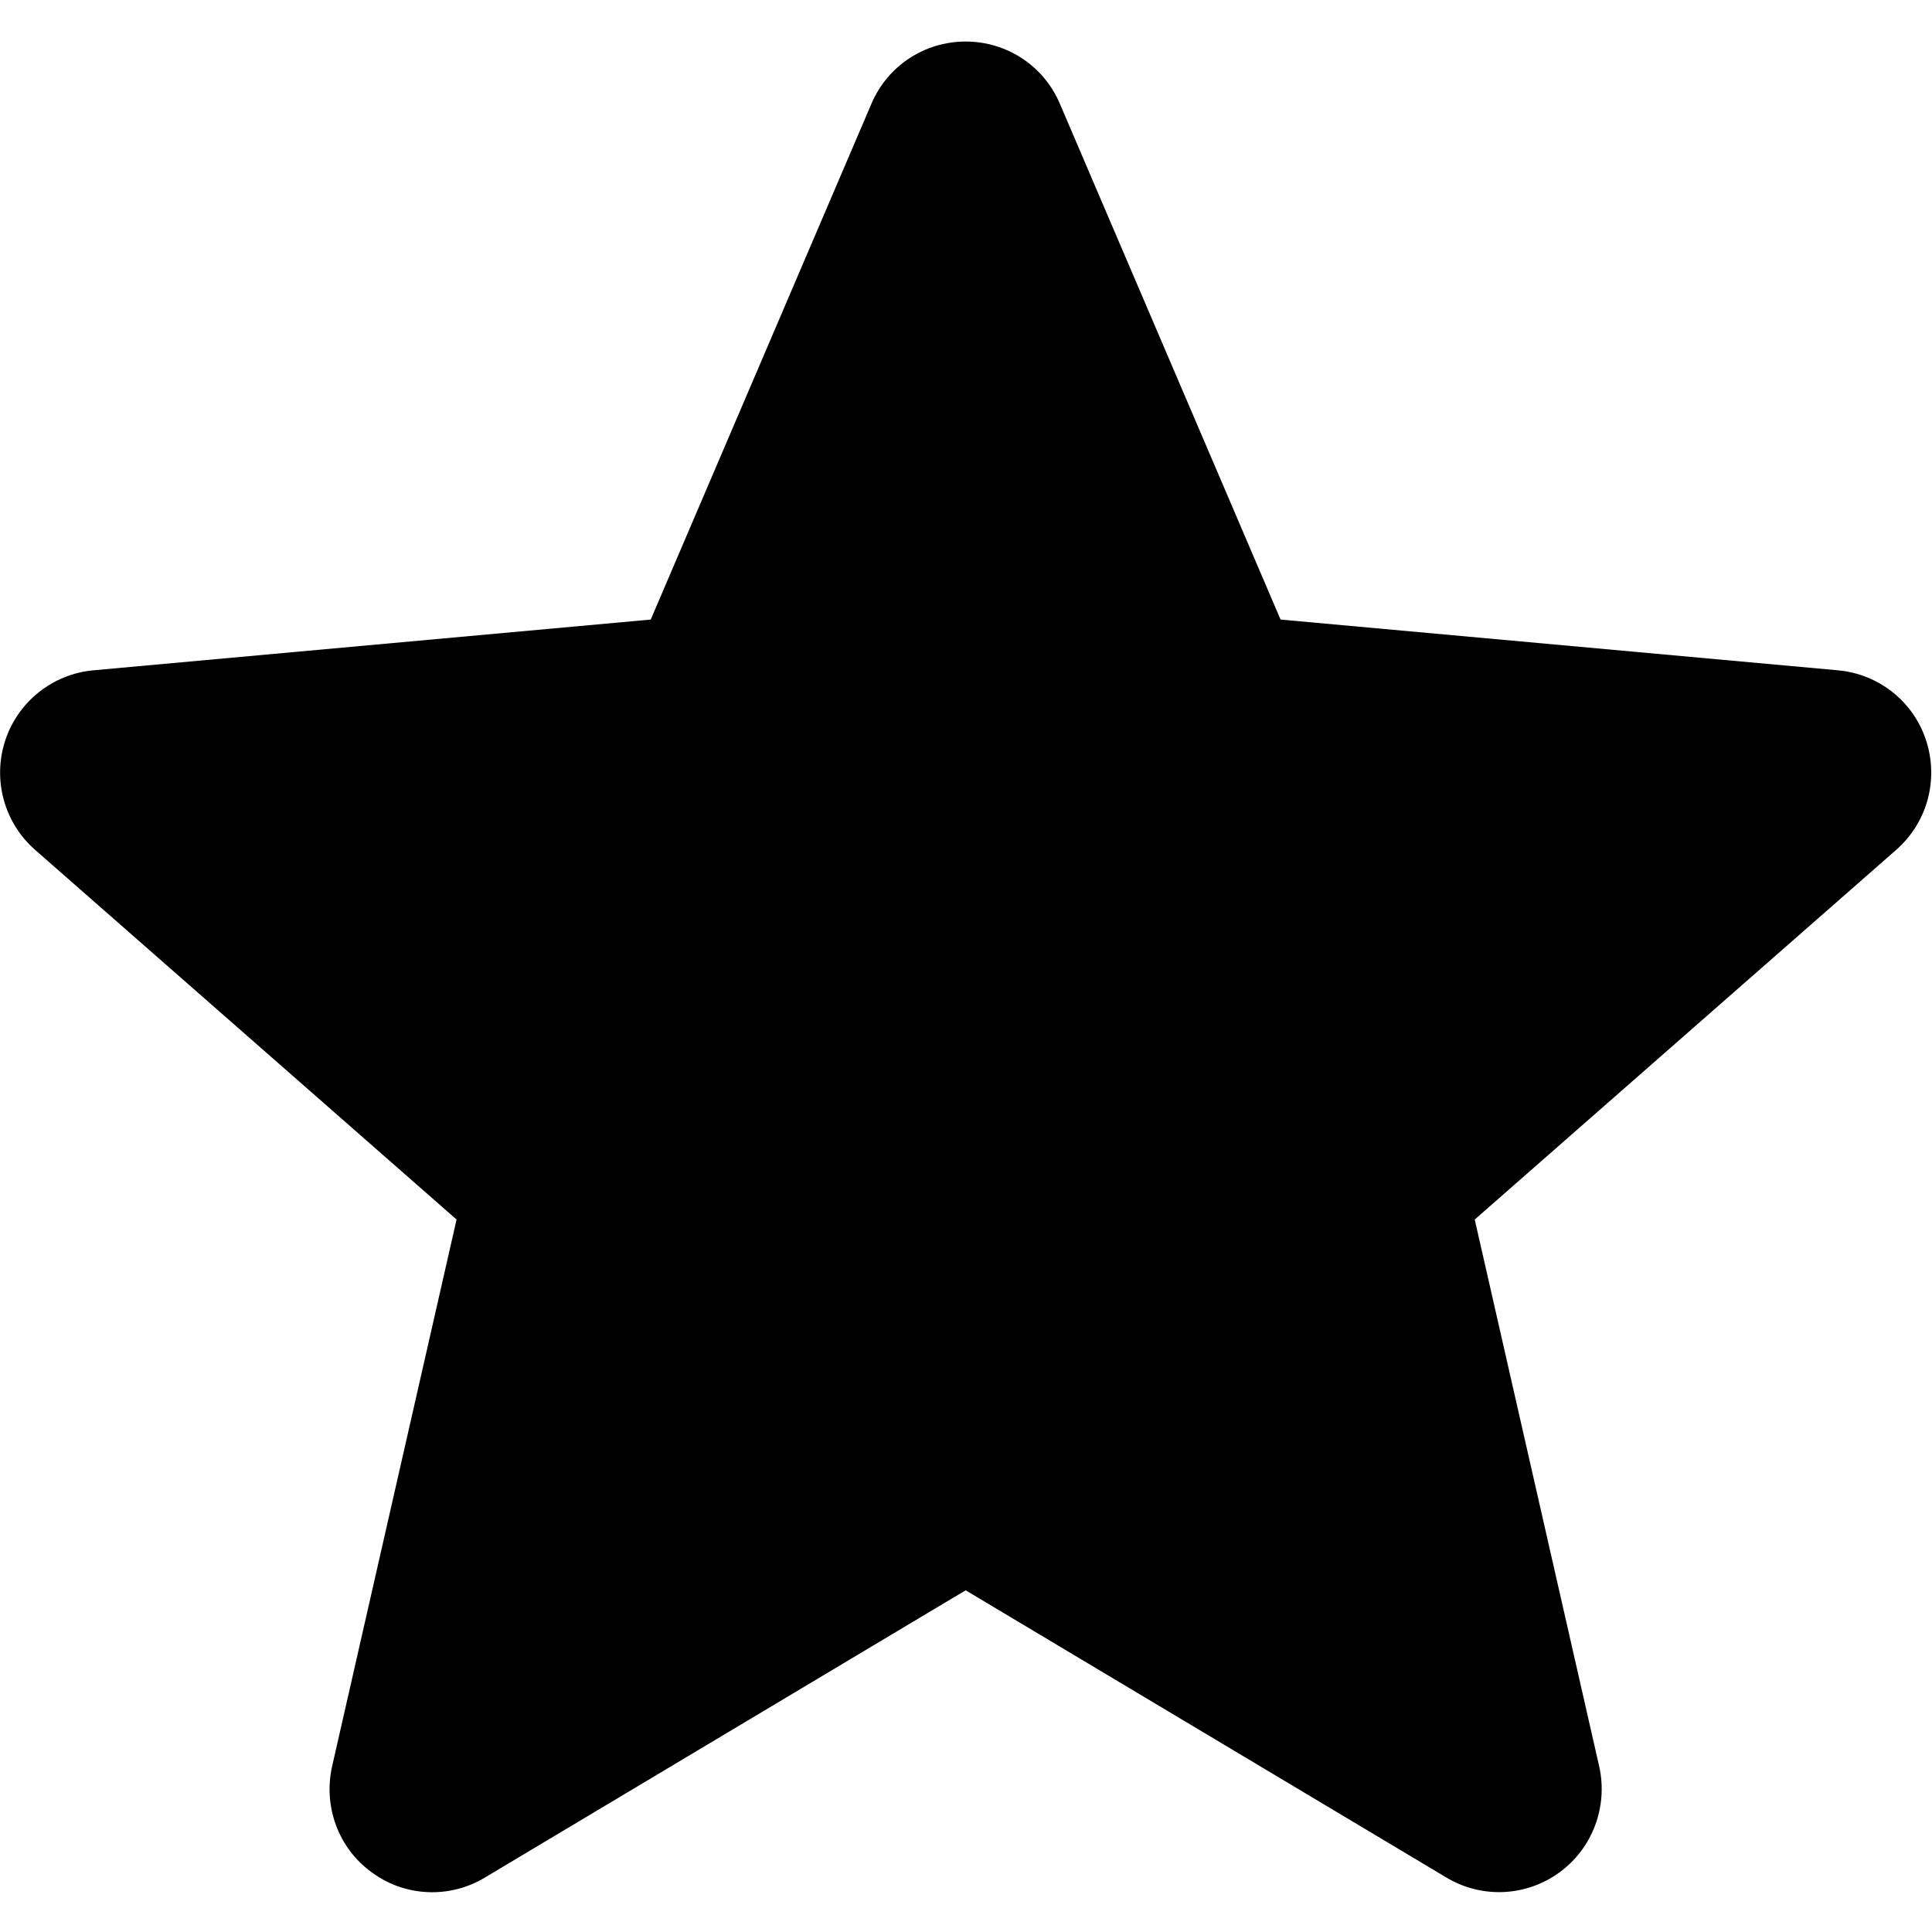
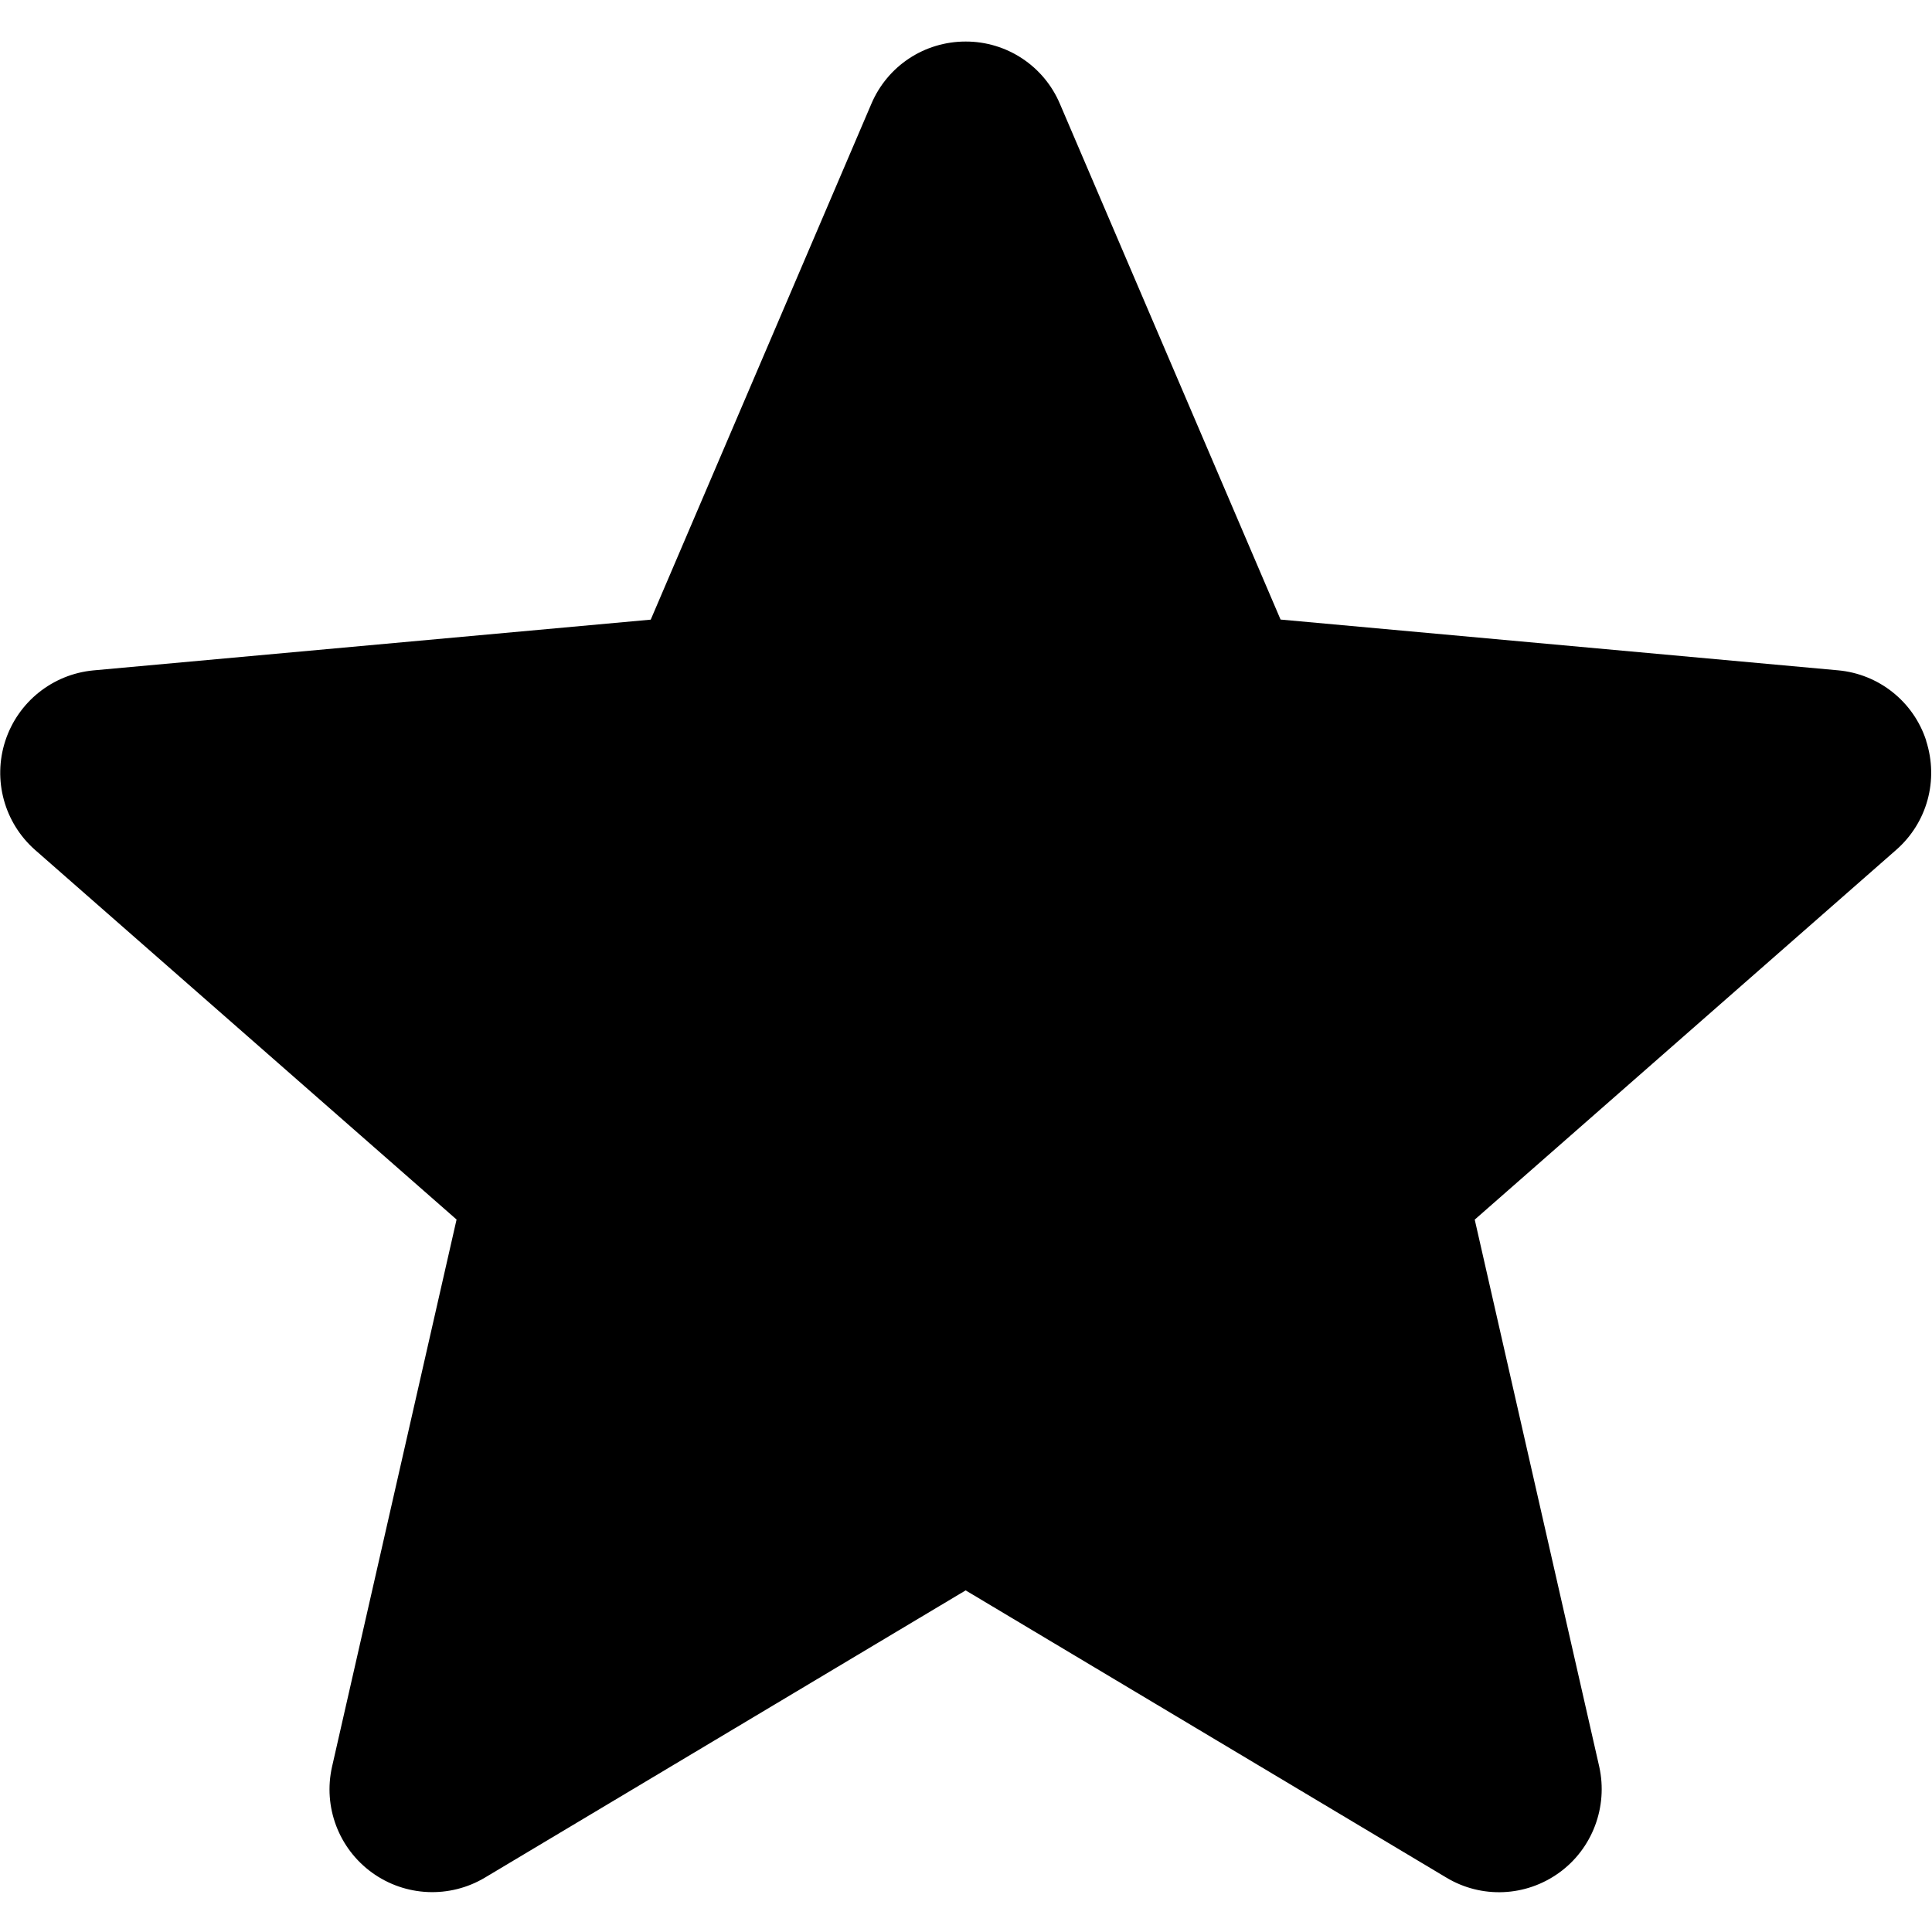
- <svg xmlns="http://www.w3.org/2000/svg" width="22pt" height="22pt" viewBox="0 0 22 22" version="1.1">
-   <path d="M 21.934 8.434 C 21.789 7.988 21.395 7.676 20.93 7.633 L 14.582 7.055 L 12.07 1.184 C 11.887 0.75 11.465 0.473 10.996 0.473 C 10.527 0.473 10.105 0.75 9.922 1.184 L 7.41 7.055 L 1.062 7.633 C 0.598 7.676 0.203 7.992 0.059 8.434 C -0.086 8.879 0.047 9.367 0.398 9.676 L 5.199 13.887 L 3.781 20.117 C 3.68 20.574 3.855 21.051 4.238 21.324 C 4.441 21.473 4.68 21.547 4.922 21.547 C 5.129 21.547 5.336 21.492 5.523 21.379 L 10.996 18.109 L 16.469 21.379 C 16.871 21.621 17.375 21.598 17.754 21.324 C 18.133 21.051 18.312 20.574 18.211 20.117 L 16.793 13.887 L 21.594 9.676 C 21.945 9.367 22.078 8.883 21.934 8.434 Z M 11.102 18.043 " />
+ <svg xmlns="http://www.w3.org/2000/svg" width="22pt" height="22pt" viewBox="0 0 22 22">
+   <path d="M21.934 8.434a1.165 1.165 0 00-1.004-.801l-6.348-.578-2.512-5.871a1.163 1.163 0 00-1.074-.711c-.469 0-.89.277-1.074.71L7.41 7.056l-6.348.578a1.171 1.171 0 00-.664 2.043l4.801 4.21-1.418 6.231a1.17 1.17 0 001.742 1.262l5.473-3.27 5.473 3.27c.402.242.906.219 1.285-.055.379-.273.558-.75.457-1.207l-1.418-6.23 4.8-4.211c.352-.309.485-.793.34-1.242zm-10.832 9.609" />
</svg>
